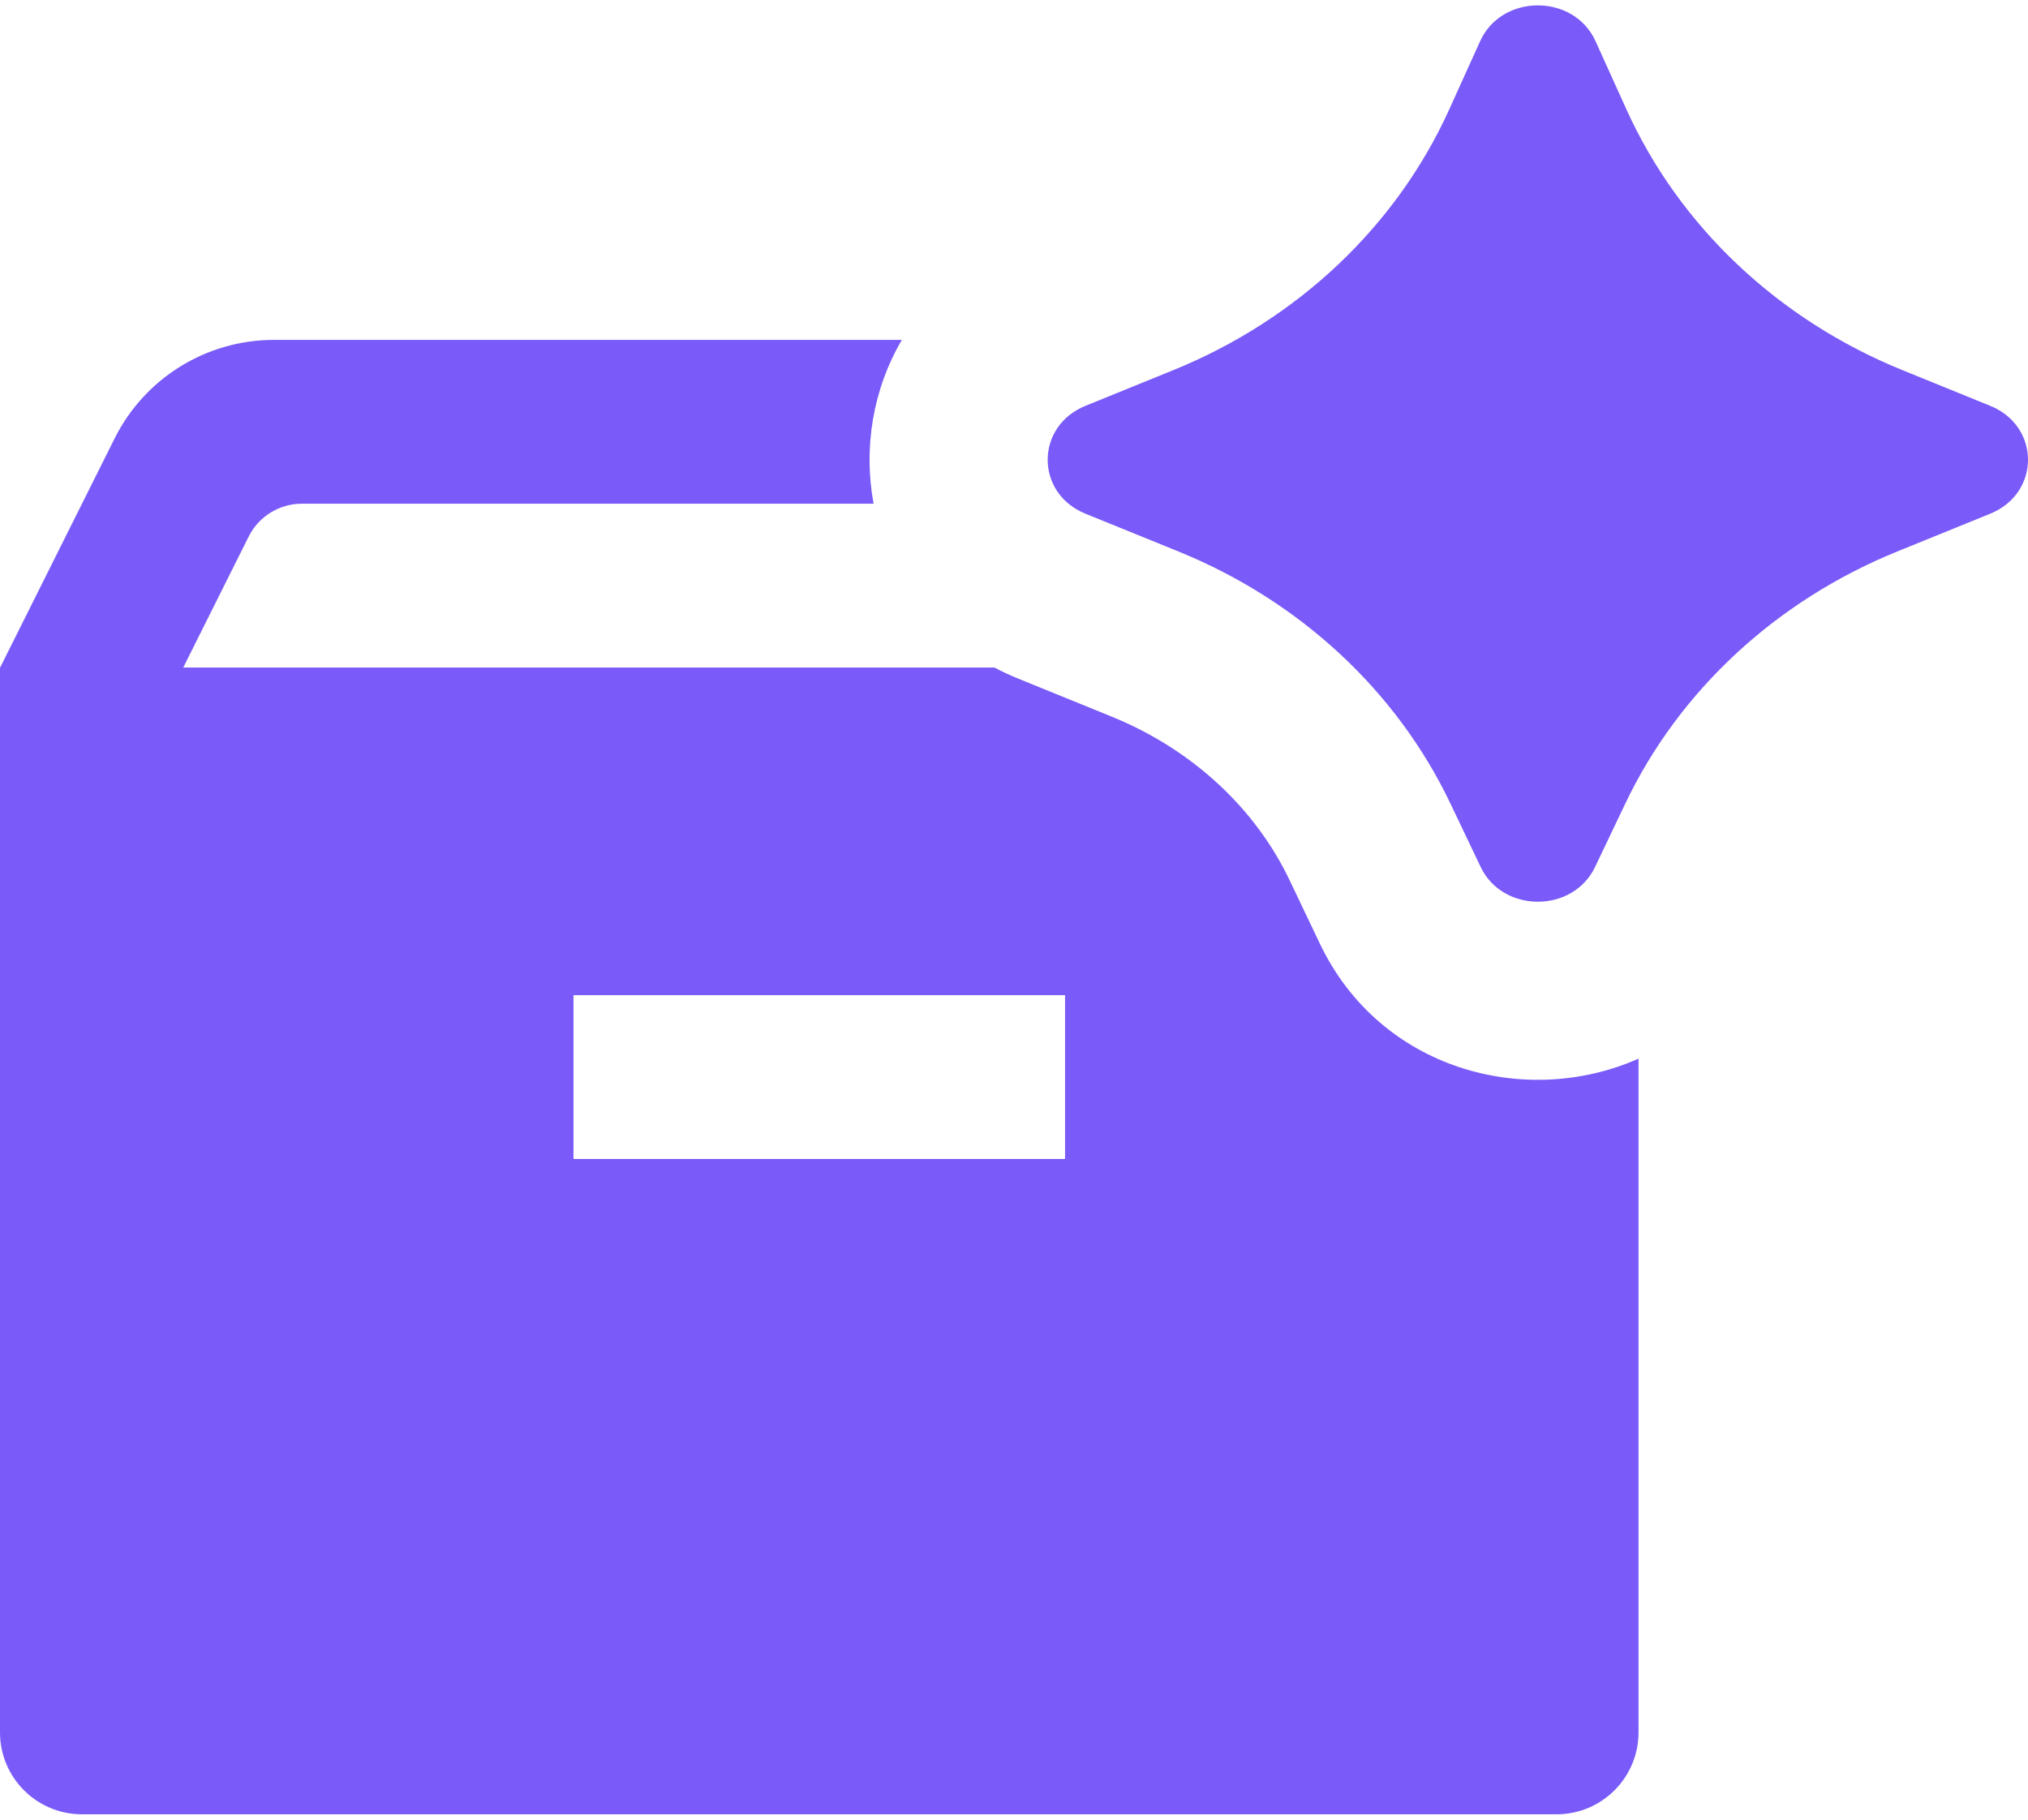
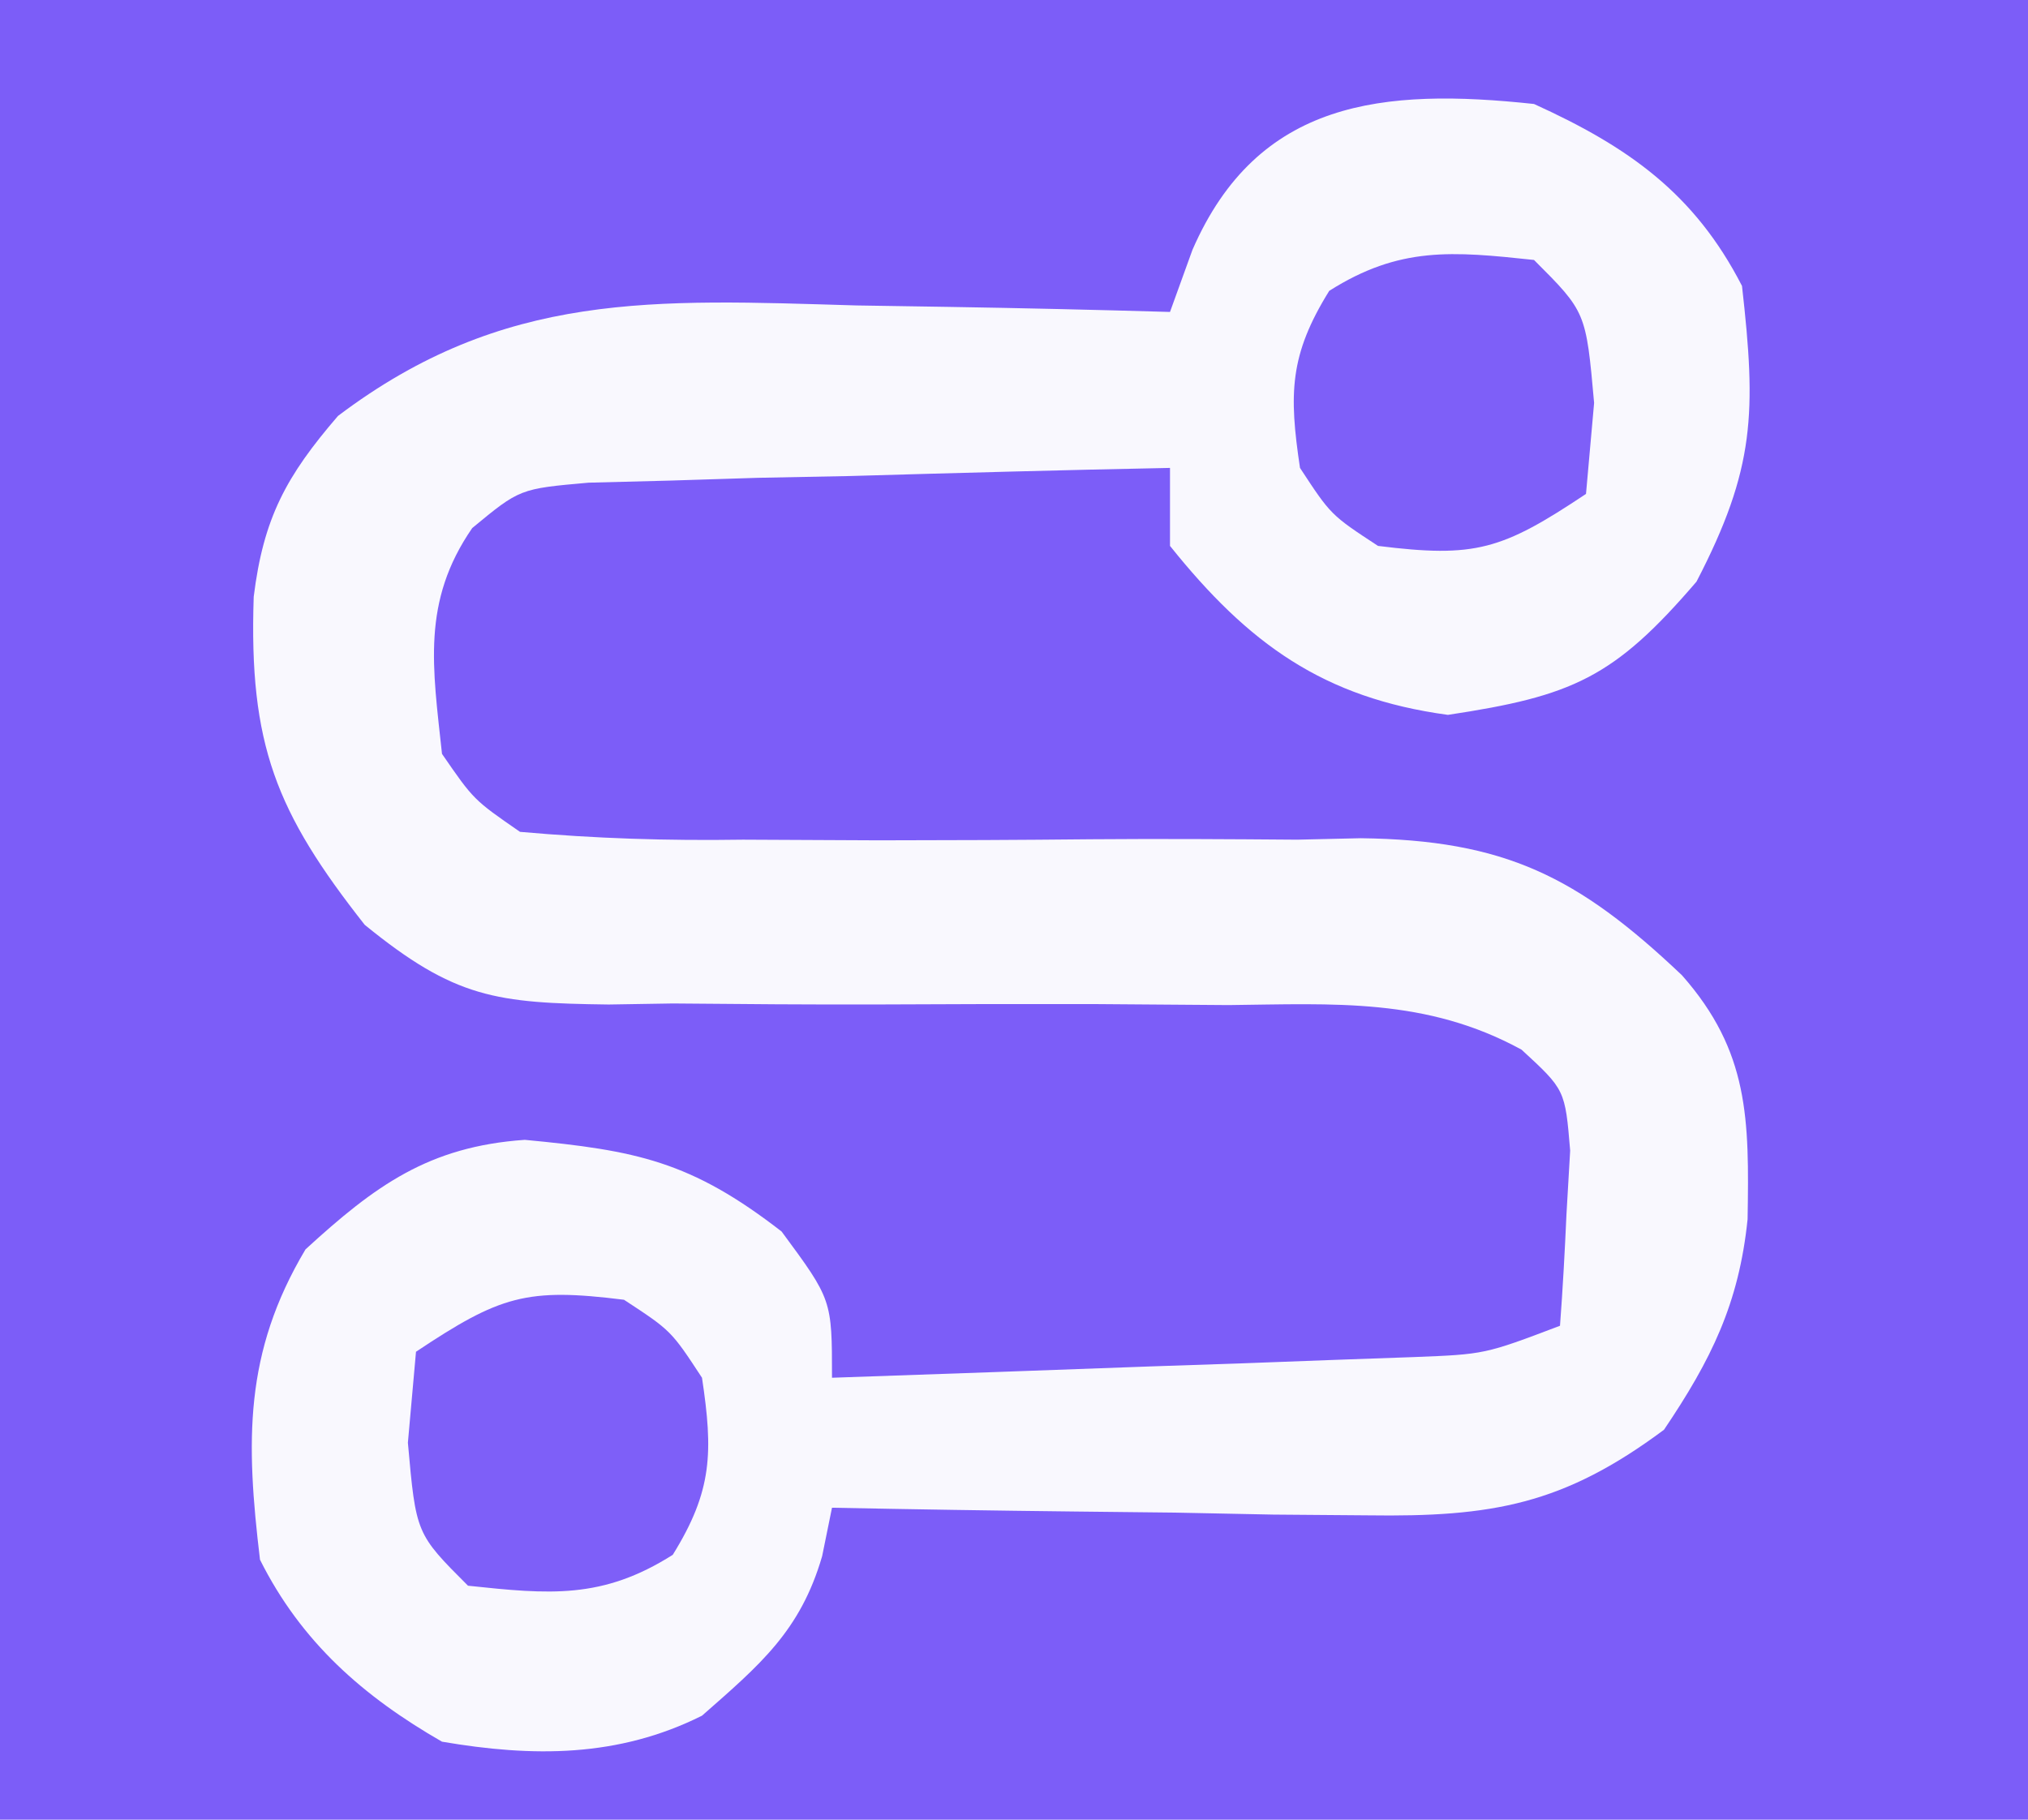
- <svg xmlns="http://www.w3.org/2000/svg" width="78" height="70" viewBox="0 0 78 70" fill="none">
-   <path fill-rule="evenodd" clip-rule="evenodd" d="M34.687 13.075H10.538C7.942 13.075 5.569 14.542 4.409 16.865L0 25.69V66.642C0 68.382 1.411 69.793 3.151 69.793H59.869C61.609 69.793 63.02 68.382 63.02 66.642V40.724C58.703 42.645 53.086 41.17 50.763 36.299L49.601 33.862C48.3 31.133 45.897 28.844 42.748 27.564L39.168 26.108C38.847 25.978 38.541 25.835 38.247 25.679H7.048L9.565 20.64C9.952 19.866 10.743 19.377 11.608 19.377H33.6C33.203 17.242 33.566 14.984 34.687 13.075ZM40.963 38.283H22.057V44.585H40.963V38.283Z" fill="#7A5AF8" />
-   <path d="M61.349 33.35L62.511 30.913C64.582 26.568 68.312 23.109 72.968 21.216L76.548 19.761C78.484 18.974 78.484 16.399 76.548 15.612L73.168 14.238C68.393 12.297 64.595 8.709 62.559 4.217L61.366 1.583C60.534 -0.252 57.761 -0.252 56.929 1.583L55.736 4.217C53.7 8.709 49.903 12.297 45.128 14.238L41.748 15.612C39.812 16.399 39.811 18.974 41.747 19.761L45.328 21.216C49.983 23.109 53.715 26.568 55.786 30.913L56.948 33.35C57.799 35.134 60.498 35.134 61.349 33.35Z" fill="#7A5AF8" />
+ <svg xmlns="http://www.w3.org/2000/svg" version="1.1" width="78" height="70">
+   <path d="M0 0 C25.74 0 51.48 0 78 0 C78 23.1 78 46.2 78 70 C52.26 70 26.52 70 0 70 C0 46.9 0 23.8 0 0 Z " fill="#7C5DF8" transform="translate(0,0)" />
+   <path d="M0 0 C3.623 1.647 6.168 3.433 8 7 C8.549 11.862 8.511 14.014 6.25 18.375 C3.074 22.08 1.476 22.777 -3.312 23.5 C-8.1 22.851 -10.987 20.764 -14 17 C-14 16.01 -14 15.02 -14 14 C-18.105 14.081 -22.208 14.194 -26.312 14.312 C-27.48 14.335 -28.647 14.358 -29.85 14.381 C-30.968 14.416 -32.086 14.452 -33.238 14.488 C-34.786 14.528 -34.786 14.528 -36.365 14.568 C-39.009 14.802 -39.009 14.802 -40.837 16.313 C-42.795 19.152 -42.356 21.677 -42 25 C-40.781 26.769 -40.781 26.769 -39 28 C-36.072 28.259 -33.347 28.345 -30.422 28.301 C-28.686 28.308 -26.951 28.317 -25.215 28.326 C-22.485 28.324 -19.756 28.313 -17.026 28.285 C-14.386 28.264 -11.749 28.28 -9.109 28.301 C-8.302 28.282 -7.494 28.264 -6.662 28.245 C-1.127 28.316 1.678 29.709 5.691 33.517 C8.279 36.45 8.278 39.058 8.215 42.902 C7.882 46.149 6.813 48.312 5 51 C1.131 53.883 -1.617 54.361 -6.395 54.293 C-7.597 54.283 -8.799 54.274 -10.037 54.264 C-11.283 54.239 -12.529 54.213 -13.812 54.188 C-15.71 54.167 -15.71 54.167 -17.646 54.146 C-20.765 54.111 -23.882 54.062 -27 54 C-27.188 54.922 -27.188 54.922 -27.379 55.863 C-28.217 58.746 -29.773 60.043 -32 62 C-35.229 63.614 -38.51 63.596 -42 63 C-45.025 61.264 -47.418 59.164 -49 56 C-49.544 51.461 -49.623 48.046 -47.25 44.062 C-44.566 41.602 -42.506 40.105 -38.816 39.848 C-34.53 40.256 -32.435 40.663 -28.938 43.375 C-27 46 -27 46 -27 49 C-22.896 48.861 -18.792 48.713 -14.688 48.562 C-13.52 48.523 -12.353 48.484 -11.15 48.443 C-10.032 48.401 -8.914 48.36 -7.762 48.316 C-6.214 48.261 -6.214 48.261 -4.635 48.205 C-1.893 48.098 -1.893 48.098 1 47 C1.108 45.564 1.186 44.126 1.25 42.688 C1.296 41.887 1.343 41.086 1.391 40.262 C1.196 37.922 1.196 37.922 -0.478 36.38 C-4.139 34.377 -7.681 34.618 -11.746 34.664 C-13.488 34.652 -15.229 34.639 -16.971 34.625 C-19.707 34.621 -22.443 34.625 -25.18 34.64 C-27.828 34.648 -30.474 34.627 -33.121 34.602 C-34.343 34.622 -34.343 34.622 -35.59 34.642 C-39.912 34.586 -41.5 34.407 -44.973 31.576 C-48.379 27.247 -49.432 24.653 -49.242 18.957 C-48.867 15.924 -47.994 14.315 -46 12 C-39.621 7.18 -33.85 7.52 -26.062 7.75 C-24.902 7.768 -23.741 7.786 -22.545 7.805 C-19.696 7.852 -16.848 7.917 -14 8 C-13.573 6.819 -13.573 6.819 -13.137 5.613 C-10.622 -0.167 -5.793 -0.621 0 0 Z " fill="#F9F8FE" transform="translate(59,4)" />
+   <path d="M0 0 C1.812 1.188 1.812 1.188 3 3 C3.428 5.855 3.407 7.345 1.875 9.812 C-0.834 11.528 -2.863 11.334 -6 11 C-8 9 -8 9 -8.312 5.5 C-8.209 4.345 -8.106 3.19 -8 2 C-4.767 -0.155 -3.748 -0.469 0 0 Z " fill="#7E5FF8" transform="translate(24,50)" />
+   <path d="M0 0 C2 2 2 2 2.312 5.5 C2.158 7.232 2.158 7.232 2 9 C-1.233 11.155 -2.252 11.469 -6 11 C-7.812 9.812 -7.812 9.812 -9 8 C-9.428 5.145 -9.407 3.655 -7.875 1.188 C-5.166 -0.528 -3.137 -0.334 0 0 Z " fill="#7E5FF8" transform="translate(59,10)" />
</svg>
